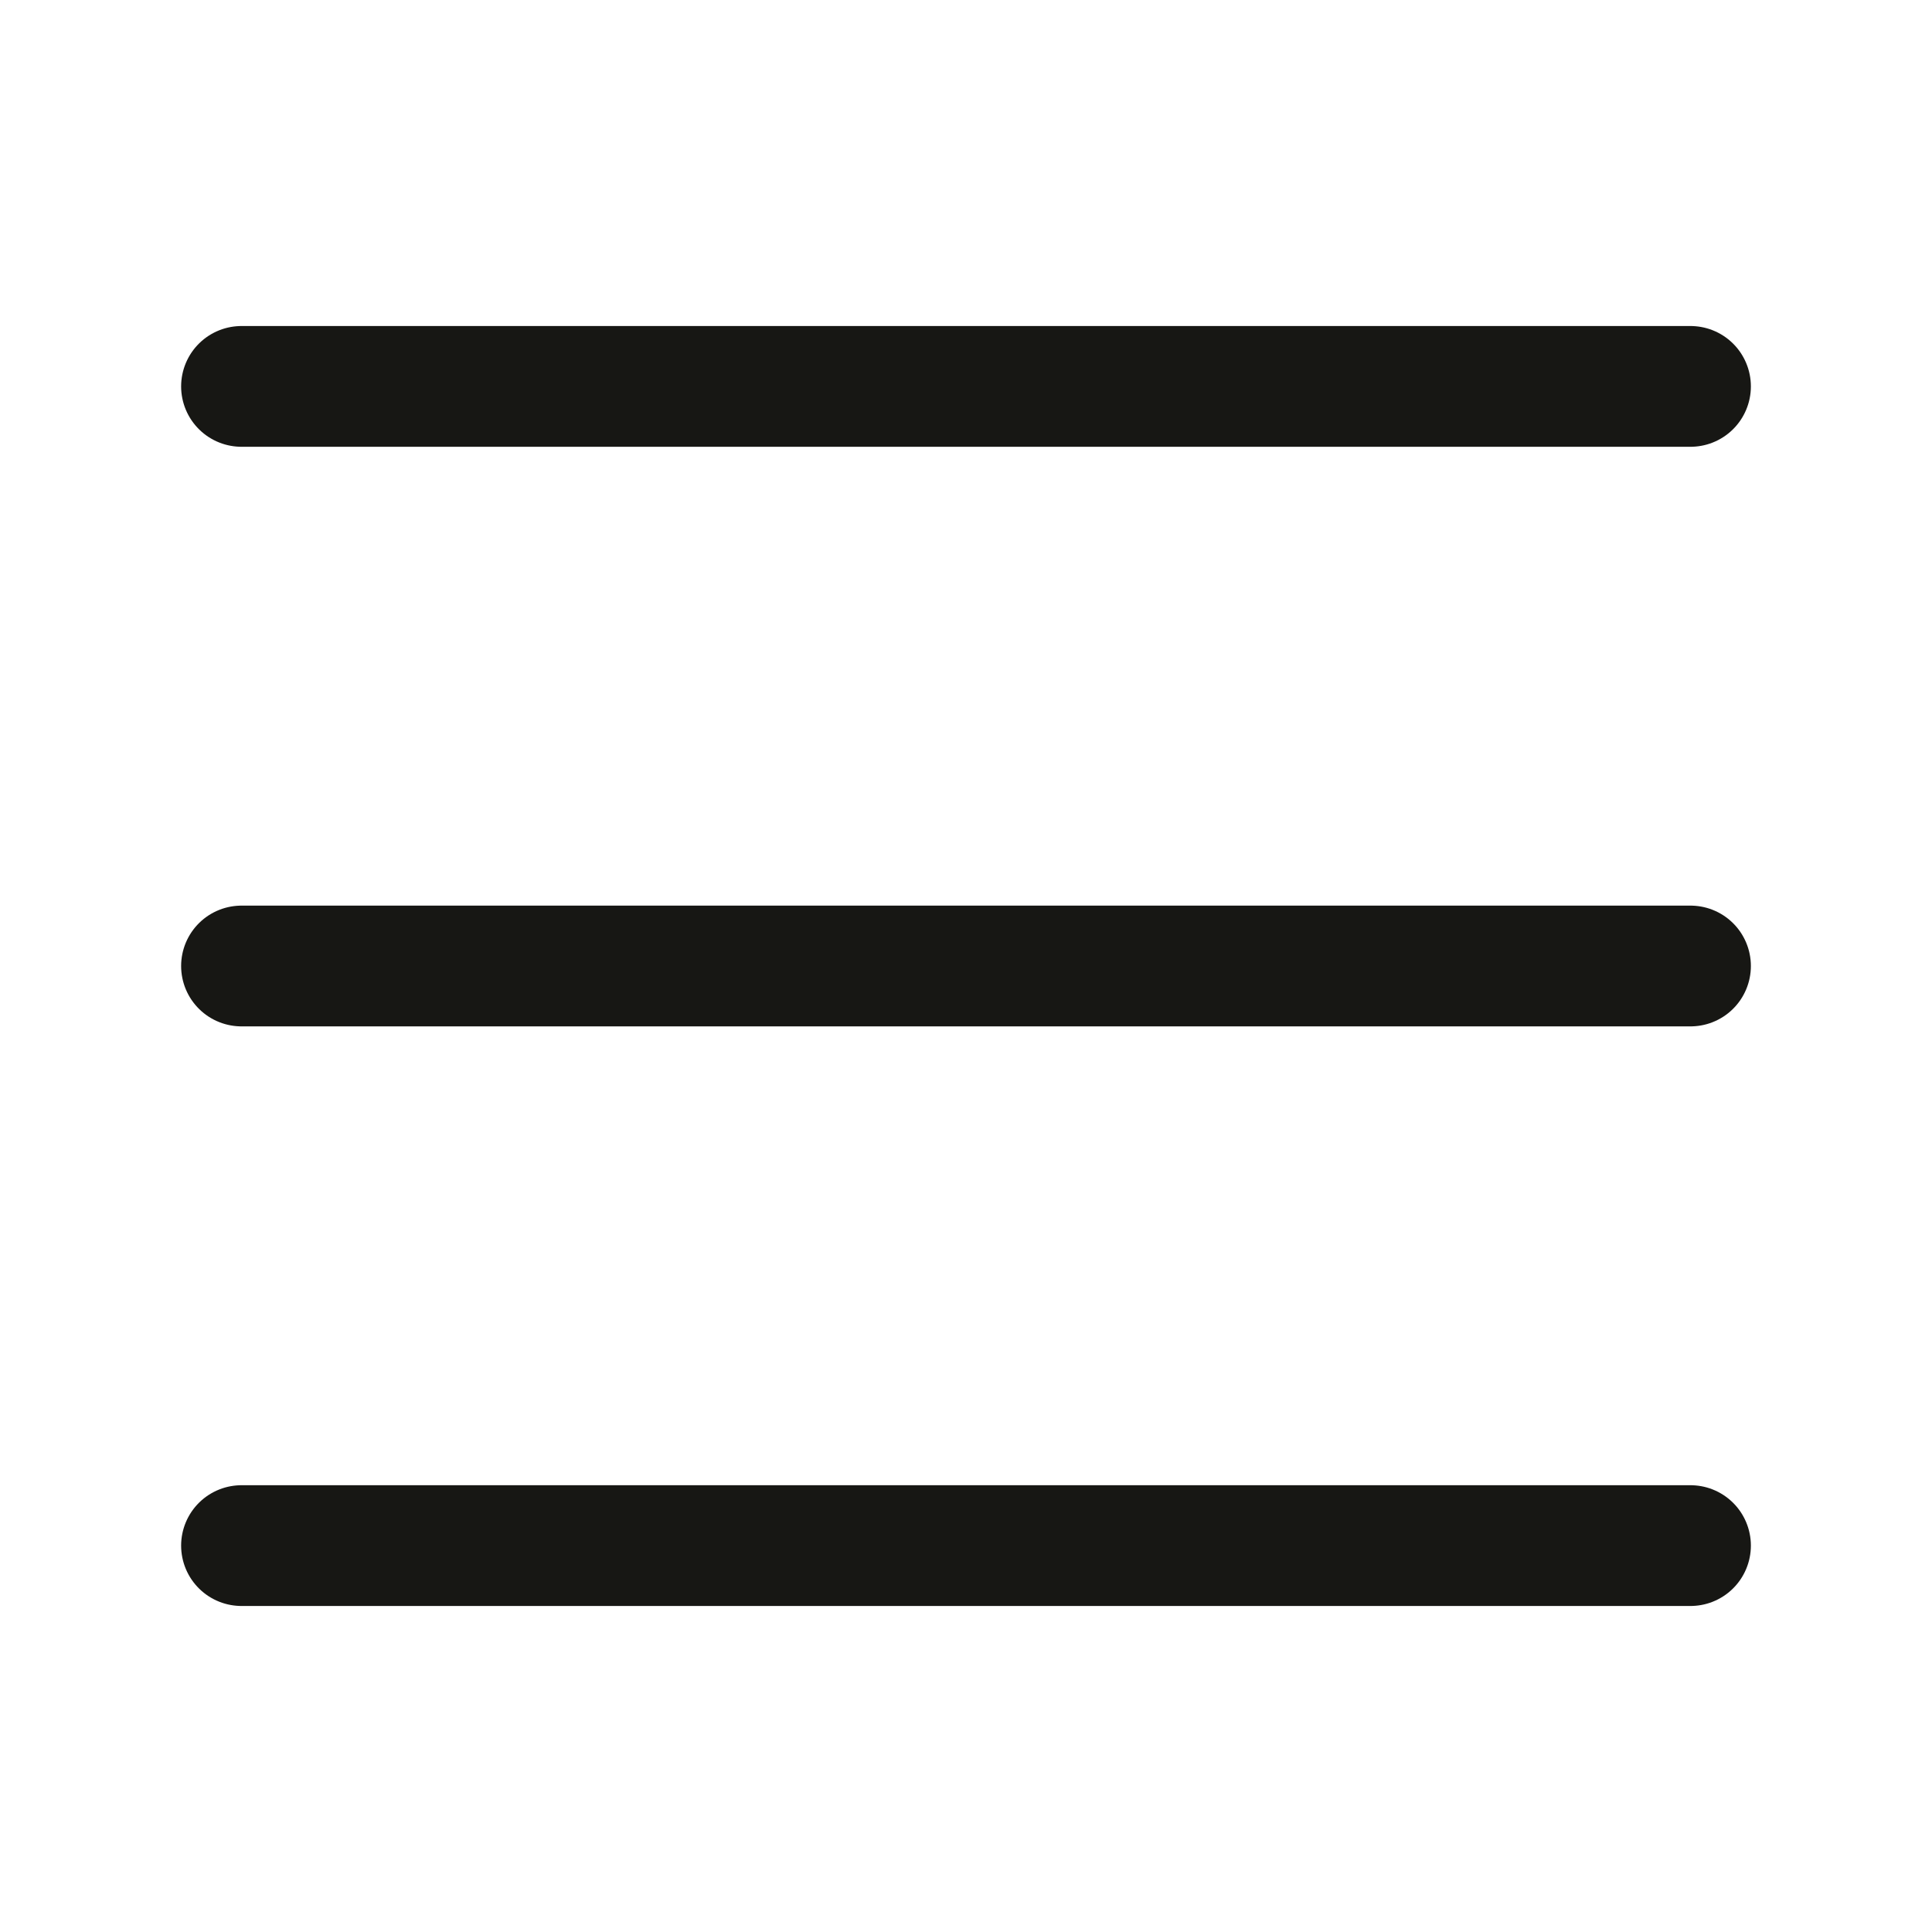
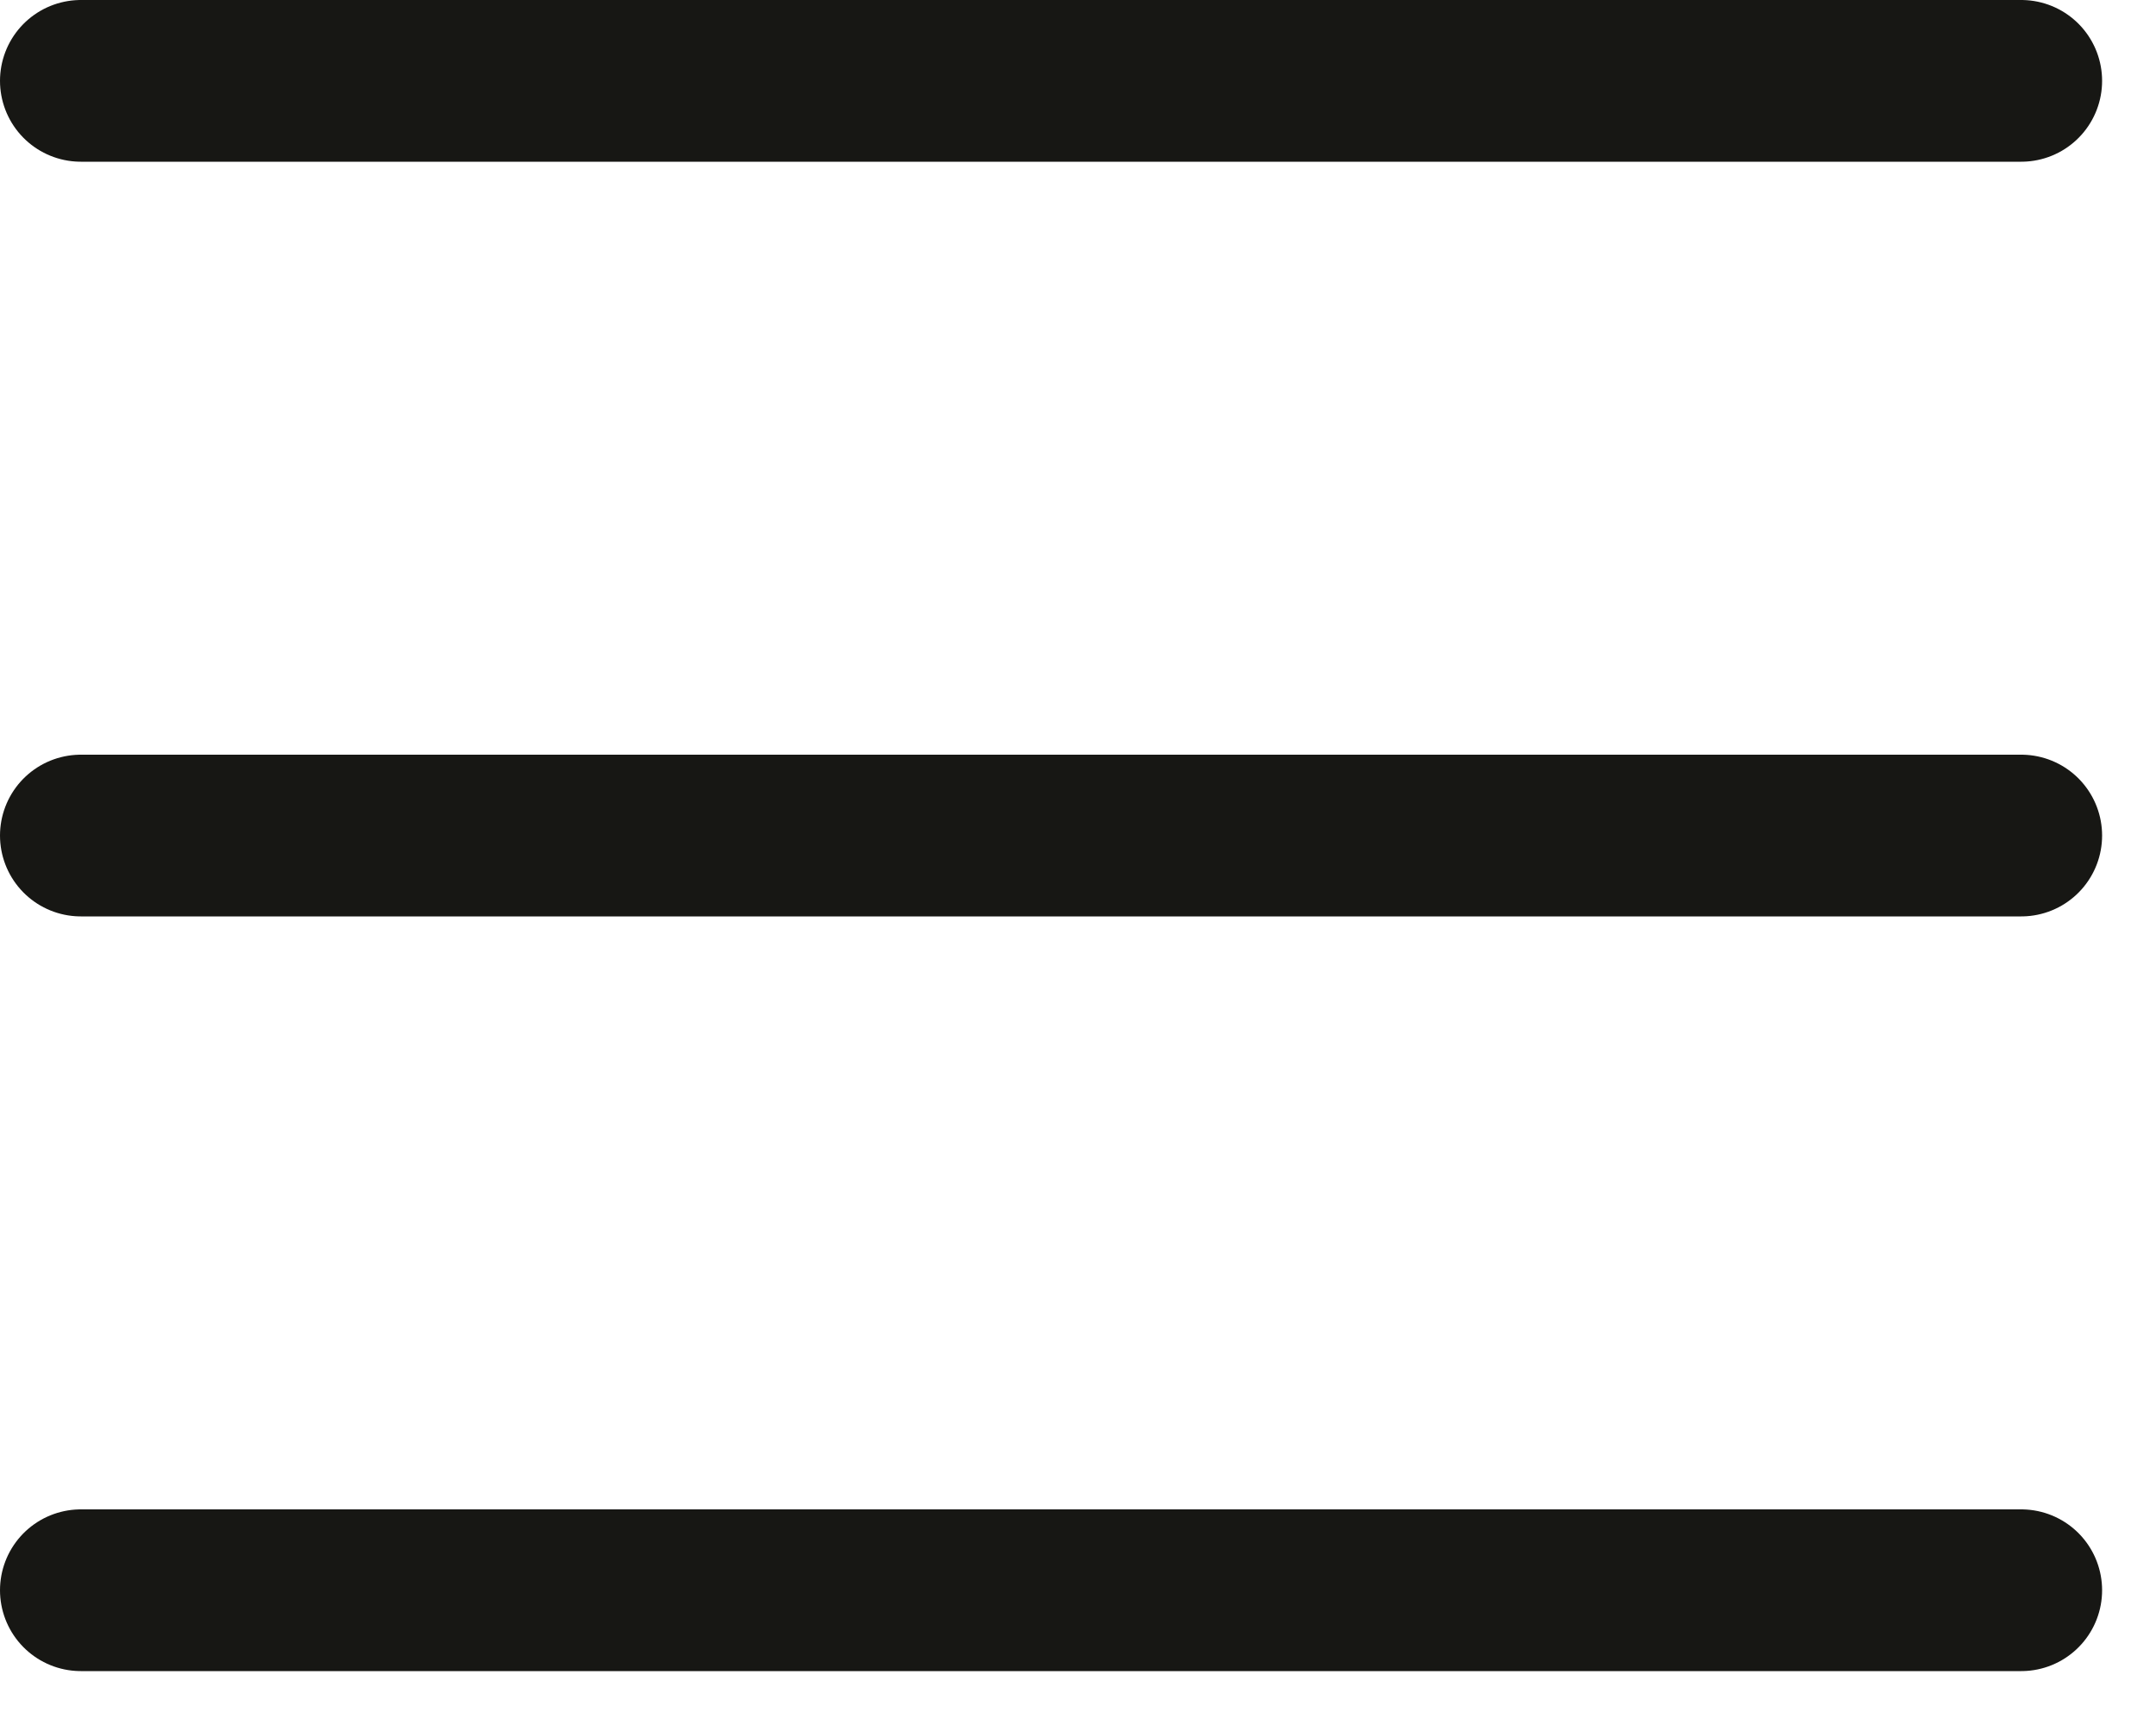
- <svg xmlns="http://www.w3.org/2000/svg" width="24" height="24" viewBox="0 0 24 24" fill="none">
-   <path d="M3 4.8H21" stroke="#171714" stroke-width="1.5" stroke-linecap="round" stroke-linejoin="round" />
-   <path d="M3 12H21" stroke="#171714" stroke-width="1.5" stroke-linecap="round" stroke-linejoin="round" />
-   <path d="M3 19.2H21" stroke="#171714" stroke-width="1.5" stroke-linecap="round" stroke-linejoin="round" />
+ <svg xmlns="http://www.w3.org/2000/svg" width="20" height="16" viewBox="0 0 20 16" fill="none">
+   <path d="M0.75 0.75H18.75" stroke="#171714" stroke-width="1.5" stroke-linecap="round" stroke-linejoin="round" />
+   <path d="M0.75 7.75H18.75" stroke="#171714" stroke-width="1.5" stroke-linecap="round" stroke-linejoin="round" />
+   <path d="M0.75 14.75H18.75" stroke="#171714" stroke-width="1.5" stroke-linecap="round" stroke-linejoin="round" />
</svg>
